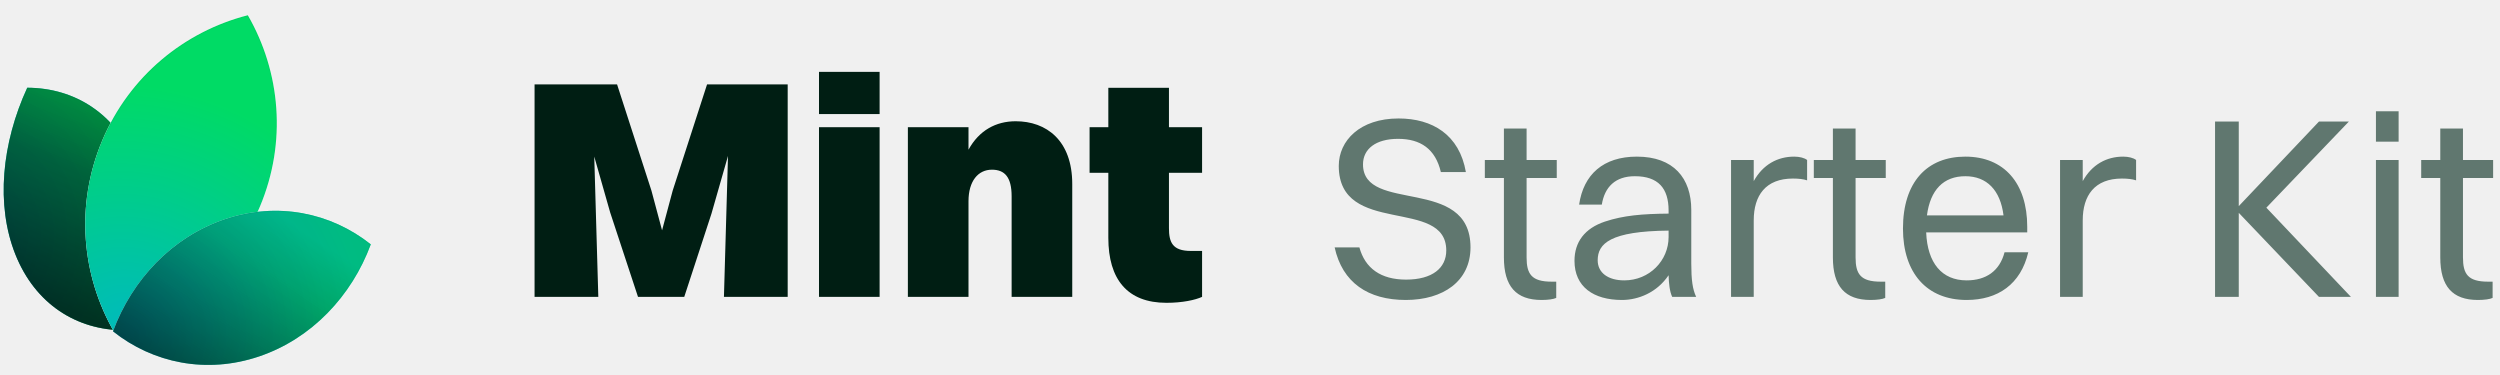
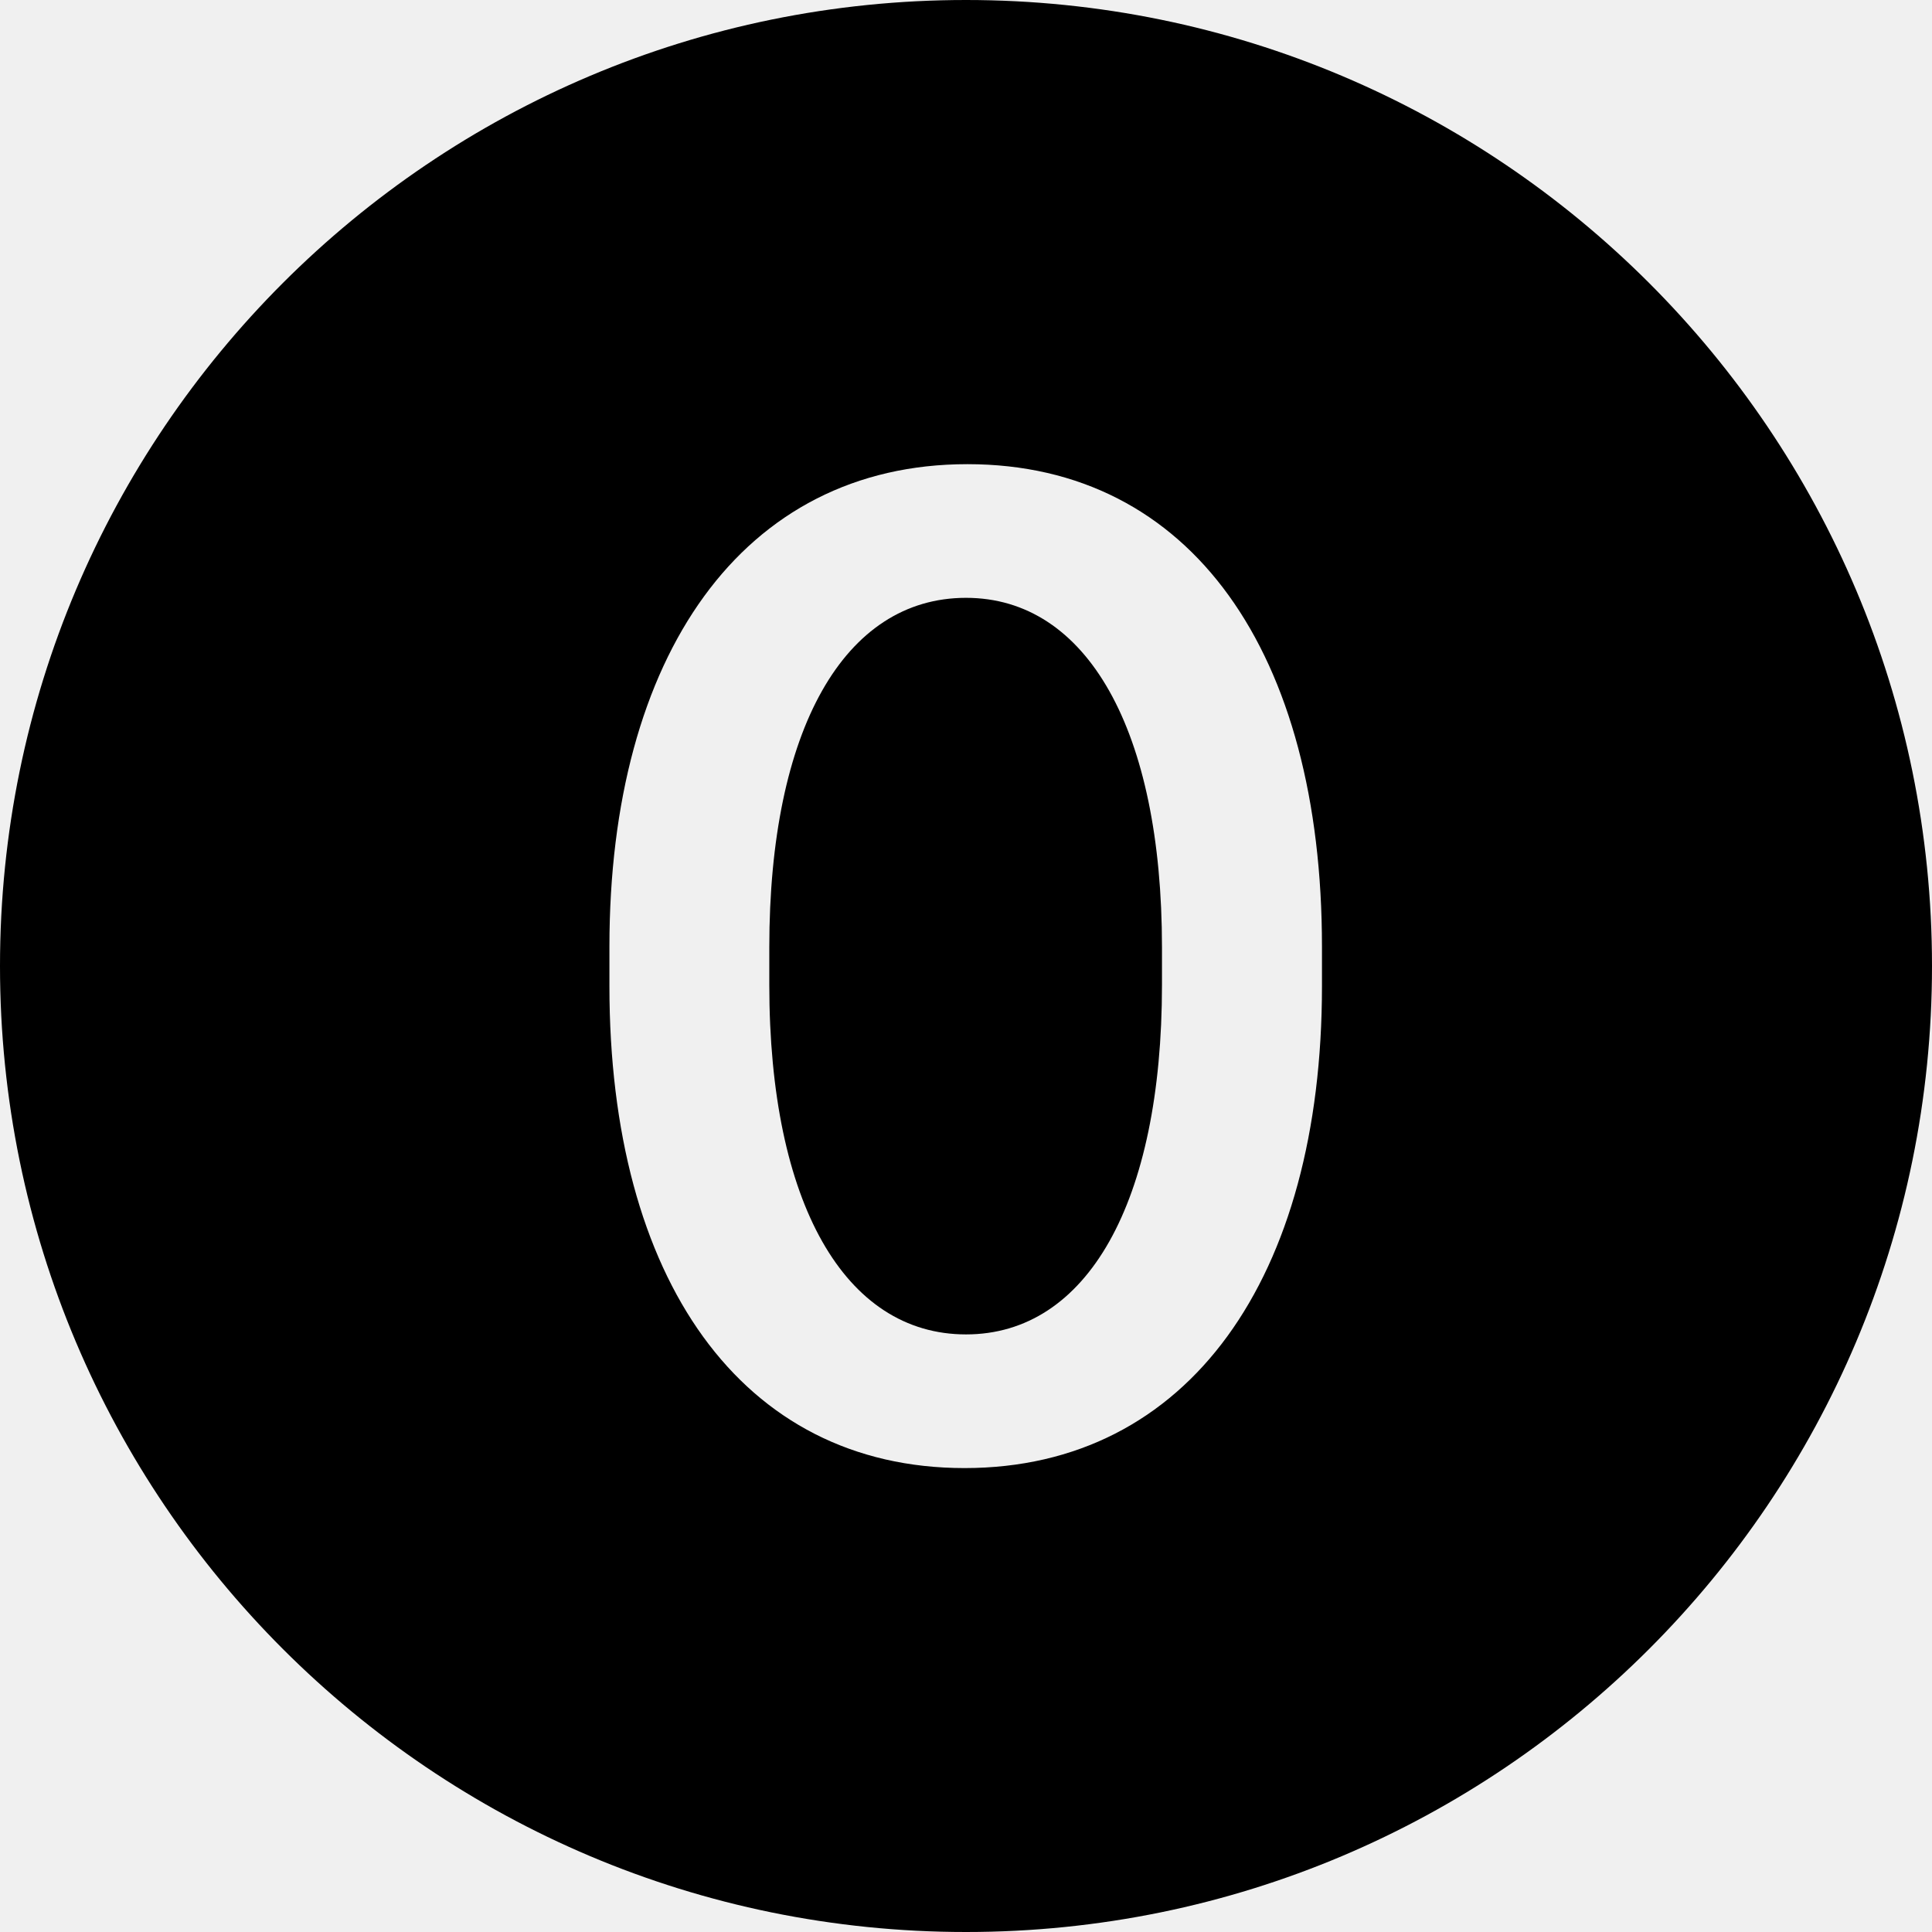
- <svg xmlns="http://www.w3.org/2000/svg" width="160" height="24" viewBox="0 0 160 24" fill="none">
-   <path d="M7.953 21.139C4.896 21.13 2.255 19.458 0.987 16.29C-0.28 13.121 0.109 9.163 1.744 5.615C4.801 5.624 7.442 7.296 8.71 10.465C9.977 13.633 9.588 17.591 7.953 21.139Z" fill="white" />
-   <path d="M7.953 21.139C4.896 21.13 2.255 19.458 0.987 16.29C-0.28 13.121 0.109 9.163 1.744 5.615C4.801 5.624 7.442 7.296 8.71 10.465C9.977 13.633 9.588 17.591 7.953 21.139Z" fill="url(#paint0_radial_115_86)" />
-   <path d="M7.953 21.139C4.896 21.13 2.255 19.458 0.987 16.29C-0.28 13.121 0.109 9.163 1.744 5.615C4.801 5.624 7.442 7.296 8.71 10.465C9.977 13.633 9.588 17.591 7.953 21.139Z" fill="black" fill-opacity="0.5" style="mix-blend-mode:hard-light" />
-   <path d="M7.953 21.139C4.896 21.13 2.255 19.458 0.987 16.29C-0.28 13.121 0.109 9.163 1.744 5.615C4.801 5.624 7.442 7.296 8.71 10.465C9.977 13.633 9.588 17.591 7.953 21.139Z" fill="url(#paint1_linear_115_86)" fill-opacity="0.5" style="mix-blend-mode:hard-light" />
-   <path d="M7.935 21.111C4.897 21.096 2.274 19.431 1.013 16.279C-0.248 13.124 0.136 9.182 1.762 5.643C4.8 5.659 7.423 7.324 8.684 10.476C9.945 13.63 9.561 17.572 7.935 21.111Z" stroke="url(#paint2_linear_115_86)" stroke-opacity="0.05" stroke-width="0.056" />
-   <path d="M7.31 21.257C11.354 20.221 14.884 17.375 16.628 13.236C18.373 9.097 17.945 4.587 15.86 0.976C11.816 2.012 8.287 4.858 6.542 8.998C4.797 13.137 5.225 17.646 7.31 21.257Z" fill="white" />
-   <path d="M7.31 21.257C11.354 20.221 14.884 17.375 16.628 13.236C18.373 9.097 17.945 4.587 15.86 0.976C11.816 2.012 8.287 4.858 6.542 8.998C4.797 13.137 5.225 17.646 7.31 21.257Z" fill="url(#paint3_radial_115_86)" />
-   <path d="M16.602 13.225C14.864 17.349 11.351 20.187 7.324 21.225C5.253 17.624 4.829 13.132 6.568 9.009C8.306 4.885 11.819 2.047 15.846 1.009C17.918 4.61 18.341 9.101 16.602 13.225Z" stroke="url(#paint4_linear_115_86)" stroke-opacity="0.05" stroke-width="0.056" />
-   <path d="M7.234 21.207C9.789 23.237 13.21 23.951 16.577 22.814C19.944 21.677 22.506 18.945 23.73 15.638C21.175 13.608 17.754 12.894 14.387 14.031C11.02 15.168 8.458 17.901 7.234 21.207Z" fill="white" />
-   <path d="M7.234 21.207C9.789 23.237 13.21 23.951 16.577 22.814C19.944 21.677 22.506 18.945 23.73 15.638C21.175 13.608 17.754 12.894 14.387 14.031C11.02 15.168 8.458 17.901 7.234 21.207Z" fill="url(#paint5_radial_115_86)" />
-   <path d="M7.234 21.207C9.789 23.237 13.21 23.951 16.577 22.814C19.944 21.677 22.506 18.945 23.73 15.638C21.175 13.608 17.754 12.894 14.387 14.031C11.02 15.168 8.458 17.901 7.234 21.207Z" fill="black" fill-opacity="0.2" style="mix-blend-mode:hard-light" />
-   <path d="M7.234 21.207C9.789 23.237 13.21 23.951 16.577 22.814C19.944 21.677 22.506 18.945 23.73 15.638C21.175 13.608 17.754 12.894 14.387 14.031C11.02 15.168 8.458 17.901 7.234 21.207Z" fill="url(#paint6_linear_115_86)" fill-opacity="0.5" style="mix-blend-mode:hard-light" />
-   <path d="M16.568 22.787C13.218 23.918 9.814 23.212 7.267 21.198C8.492 17.907 11.044 15.189 14.396 14.058C17.747 12.927 21.15 13.633 23.697 15.648C22.472 18.938 19.92 21.656 16.568 22.787Z" stroke="url(#paint7_linear_115_86)" stroke-opacity="0.05" stroke-width="0.056" />
-   <path d="M34.212 19V5.4H39.492L41.692 12.2L42.372 14.74L43.052 12.2L45.252 5.4H50.412V19H46.332L46.592 9.98L45.532 13.68L43.792 19H40.832L39.052 13.6L38.032 10.02L38.292 19H34.212ZM52.416 7.3V4.6H56.295V7.3H52.416ZM52.416 19V8.14H56.295V19H52.416ZM58.104 19V8.14H61.984V9.58C62.664 8.34 63.744 7.76 65.004 7.76C66.964 7.76 68.624 8.98 68.624 11.78V19H64.744V12.56C64.744 11.34 64.304 10.86 63.484 10.86C62.604 10.86 61.984 11.58 61.984 12.88V19H58.104ZM70.933 15.22V11.06H69.733V8.14H70.933V5.62H74.813V8.14H76.933V11.06H74.813V14.6C74.813 15.5 75.033 16.06 76.213 16.06H76.933V19C76.493 19.2 75.673 19.38 74.653 19.38C72.153 19.38 70.933 17.88 70.933 15.22Z" fill="#001E13" />
-   <path d="M87.232 10.519C87.232 13.687 94.112 11.229 94.112 15.832C94.112 17.994 92.364 19.198 89.971 19.198C87.562 19.198 85.912 18.093 85.417 15.832H87.001C87.364 17.169 88.371 17.895 89.987 17.895C91.671 17.895 92.561 17.152 92.561 16.03C92.561 12.598 85.681 15.155 85.681 10.618C85.681 9.001 87.034 7.582 89.509 7.582C91.671 7.582 93.403 8.621 93.816 11.014H92.215C91.868 9.529 90.912 8.886 89.476 8.886C88.057 8.886 87.232 9.529 87.232 10.519ZM96.25 16.476V11.393H95.029V10.239H96.25V8.226H97.702V10.239H99.632V11.393H97.702V16.476C97.702 17.532 98.015 18.026 99.302 18.026H99.599V19.066C99.434 19.148 99.071 19.198 98.659 19.198C97.025 19.198 96.25 18.323 96.25 16.476ZM102.516 13.093H101.064C101.345 11.162 102.615 10.024 104.76 10.024C107.103 10.024 108.242 11.393 108.242 13.44V16.888C108.242 17.895 108.324 18.521 108.555 19H107.021C106.856 18.654 106.806 18.142 106.79 17.614C106.047 18.72 104.859 19.198 103.803 19.198C101.988 19.198 100.767 18.357 100.767 16.69C100.767 15.486 101.427 14.611 102.714 14.182C103.902 13.786 105.107 13.687 106.79 13.671V13.473C106.79 12.053 106.13 11.278 104.628 11.278C103.374 11.278 102.698 11.971 102.516 13.093ZM102.252 16.657C102.252 17.465 102.929 17.944 103.952 17.944C105.569 17.944 106.79 16.674 106.79 15.172V14.759C103.061 14.793 102.252 15.585 102.252 16.657ZM110.787 19V10.239H112.239V11.591C112.833 10.519 113.774 10.024 114.83 10.024C115.176 10.024 115.49 10.107 115.655 10.239V11.542C115.407 11.46 115.094 11.427 114.747 11.427C112.998 11.427 112.239 12.515 112.239 14.1V19H110.787ZM117.305 16.476V11.393H116.084V10.239H117.305V8.226H118.757V10.239H120.688V11.393H118.757V16.476C118.757 17.532 119.071 18.026 120.358 18.026H120.655V19.066C120.49 19.148 120.127 19.198 119.714 19.198C118.081 19.198 117.305 18.323 117.305 16.476ZM129.809 16.145C129.33 18.192 127.862 19.198 125.865 19.198C123.324 19.198 121.79 17.482 121.79 14.627C121.79 11.658 123.324 10.024 125.783 10.024C128.258 10.024 129.743 11.723 129.743 14.512V14.875H123.275C123.357 16.838 124.281 17.944 125.865 17.944C127.103 17.944 127.977 17.35 128.291 16.145H129.809ZM125.783 11.278C124.38 11.278 123.539 12.152 123.324 13.786H128.225C128.027 12.169 127.152 11.278 125.783 11.278ZM131.843 19V10.239H133.295V11.591C133.889 10.519 134.829 10.024 135.885 10.024C136.232 10.024 136.545 10.107 136.71 10.239V11.542C136.463 11.46 136.149 11.427 135.803 11.427C134.054 11.427 133.295 12.515 133.295 14.1V19H131.843ZM141.763 19V7.78H143.281V13.192L148.413 7.78H150.327L145.047 13.291L150.459 19H148.413L143.281 13.621V19H141.763ZM152.06 9.067V7.12H153.512V9.067H152.06ZM152.06 19V10.239H153.512V19H152.06ZM156.178 16.476V11.393H154.957V10.239H156.178V8.226H157.63V10.239H159.56V11.393H157.63V16.476C157.63 17.532 157.943 18.026 159.23 18.026H159.527V19.066C159.362 19.148 158.999 19.198 158.587 19.198C156.953 19.198 156.178 18.323 156.178 16.476Z" fill="#002719" fill-opacity="0.6" />
-   <defs>
-     <radialGradient id="paint0_radial_115_86" cx="0" cy="0" r="1" gradientUnits="userSpaceOnUse" gradientTransform="translate(-3.00503 15.023) rotate(-10.029) scale(17.9572 17.784)">
-       <stop stop-color="#00B0BB" />
-       <stop offset="1" stop-color="#00DB65" />
-     </radialGradient>
-     <linearGradient id="paint1_linear_115_86" x1="7.39" y1="4.813" x2="1.63" y2="18.689" gradientUnits="userSpaceOnUse">
-       <stop stop-color="#18E299" />
-       <stop offset="1" />
-     </linearGradient>
-     <linearGradient id="paint2_linear_115_86" x1="7.948" y1="8.016" x2="1.761" y2="18.746" gradientUnits="userSpaceOnUse">
-       <stop />
-       <stop offset="1" stop-opacity="0" />
-     </linearGradient>
-     <radialGradient id="paint3_radial_115_86" cx="0" cy="0" r="1" gradientUnits="userSpaceOnUse" gradientTransform="translate(8.11404 20.8822) rotate(-75.7542) scale(21.6246 23.7772)">
-       <stop stop-color="#00BBBB" />
-       <stop offset="0.713" stop-color="#00DB65" />
-     </radialGradient>
-     <linearGradient id="paint4_linear_115_86" x1="7.602" y1="5.871" x2="15.556" y2="16.372" gradientUnits="userSpaceOnUse">
-       <stop />
-       <stop offset="1" stop-opacity="0" />
-     </linearGradient>
-     <radialGradient id="paint5_radial_115_86" cx="0" cy="0" r="1" gradientUnits="userSpaceOnUse" gradientTransform="translate(7.84537 21.5181) rotate(-20.3525) scale(18.5603 17.32)">
-       <stop stop-color="#00B0BB" />
-       <stop offset="1" stop-color="#00DB65" />
-     </radialGradient>
-     <linearGradient id="paint6_linear_115_86" x1="16.808" y1="13.007" x2="10.041" y2="22.994" gradientUnits="userSpaceOnUse">
-       <stop stop-color="#00B1BC" />
-       <stop offset="1" />
-     </linearGradient>
-     <linearGradient id="paint7_linear_115_86" x1="16.808" y1="13.007" x2="14.169" y2="23.841" gradientUnits="userSpaceOnUse">
-       <stop />
-       <stop offset="1" stop-opacity="0" />
-     </linearGradient>
-   </defs>
+ <svg xmlns="http://www.w3.org/2000/svg" width="16" height="16" fill="currentColor" class="bi bi-0-circle-fill" viewBox="0 0 16 16">
+   <path d="M8 4.951c-1.008 0-1.629 1.09-1.629 2.895v.31c0 1.81.627 2.895 1.629 2.895s1.623-1.09 1.623-2.895v-.31c0-1.8-.621-2.895-1.623-2.895" />
+   <path d="M16 8A8 8 0 1 1 0 8a8 8 0 0 1 16 0m-8.012 4.158c1.858 0 2.96-1.582 2.96-3.99V7.84c0-2.426-1.079-3.996-2.936-3.996-1.864 0-2.965 1.588-2.965 3.996v.328c0 2.42 1.09 3.99 2.941 3.99" />
</svg>
